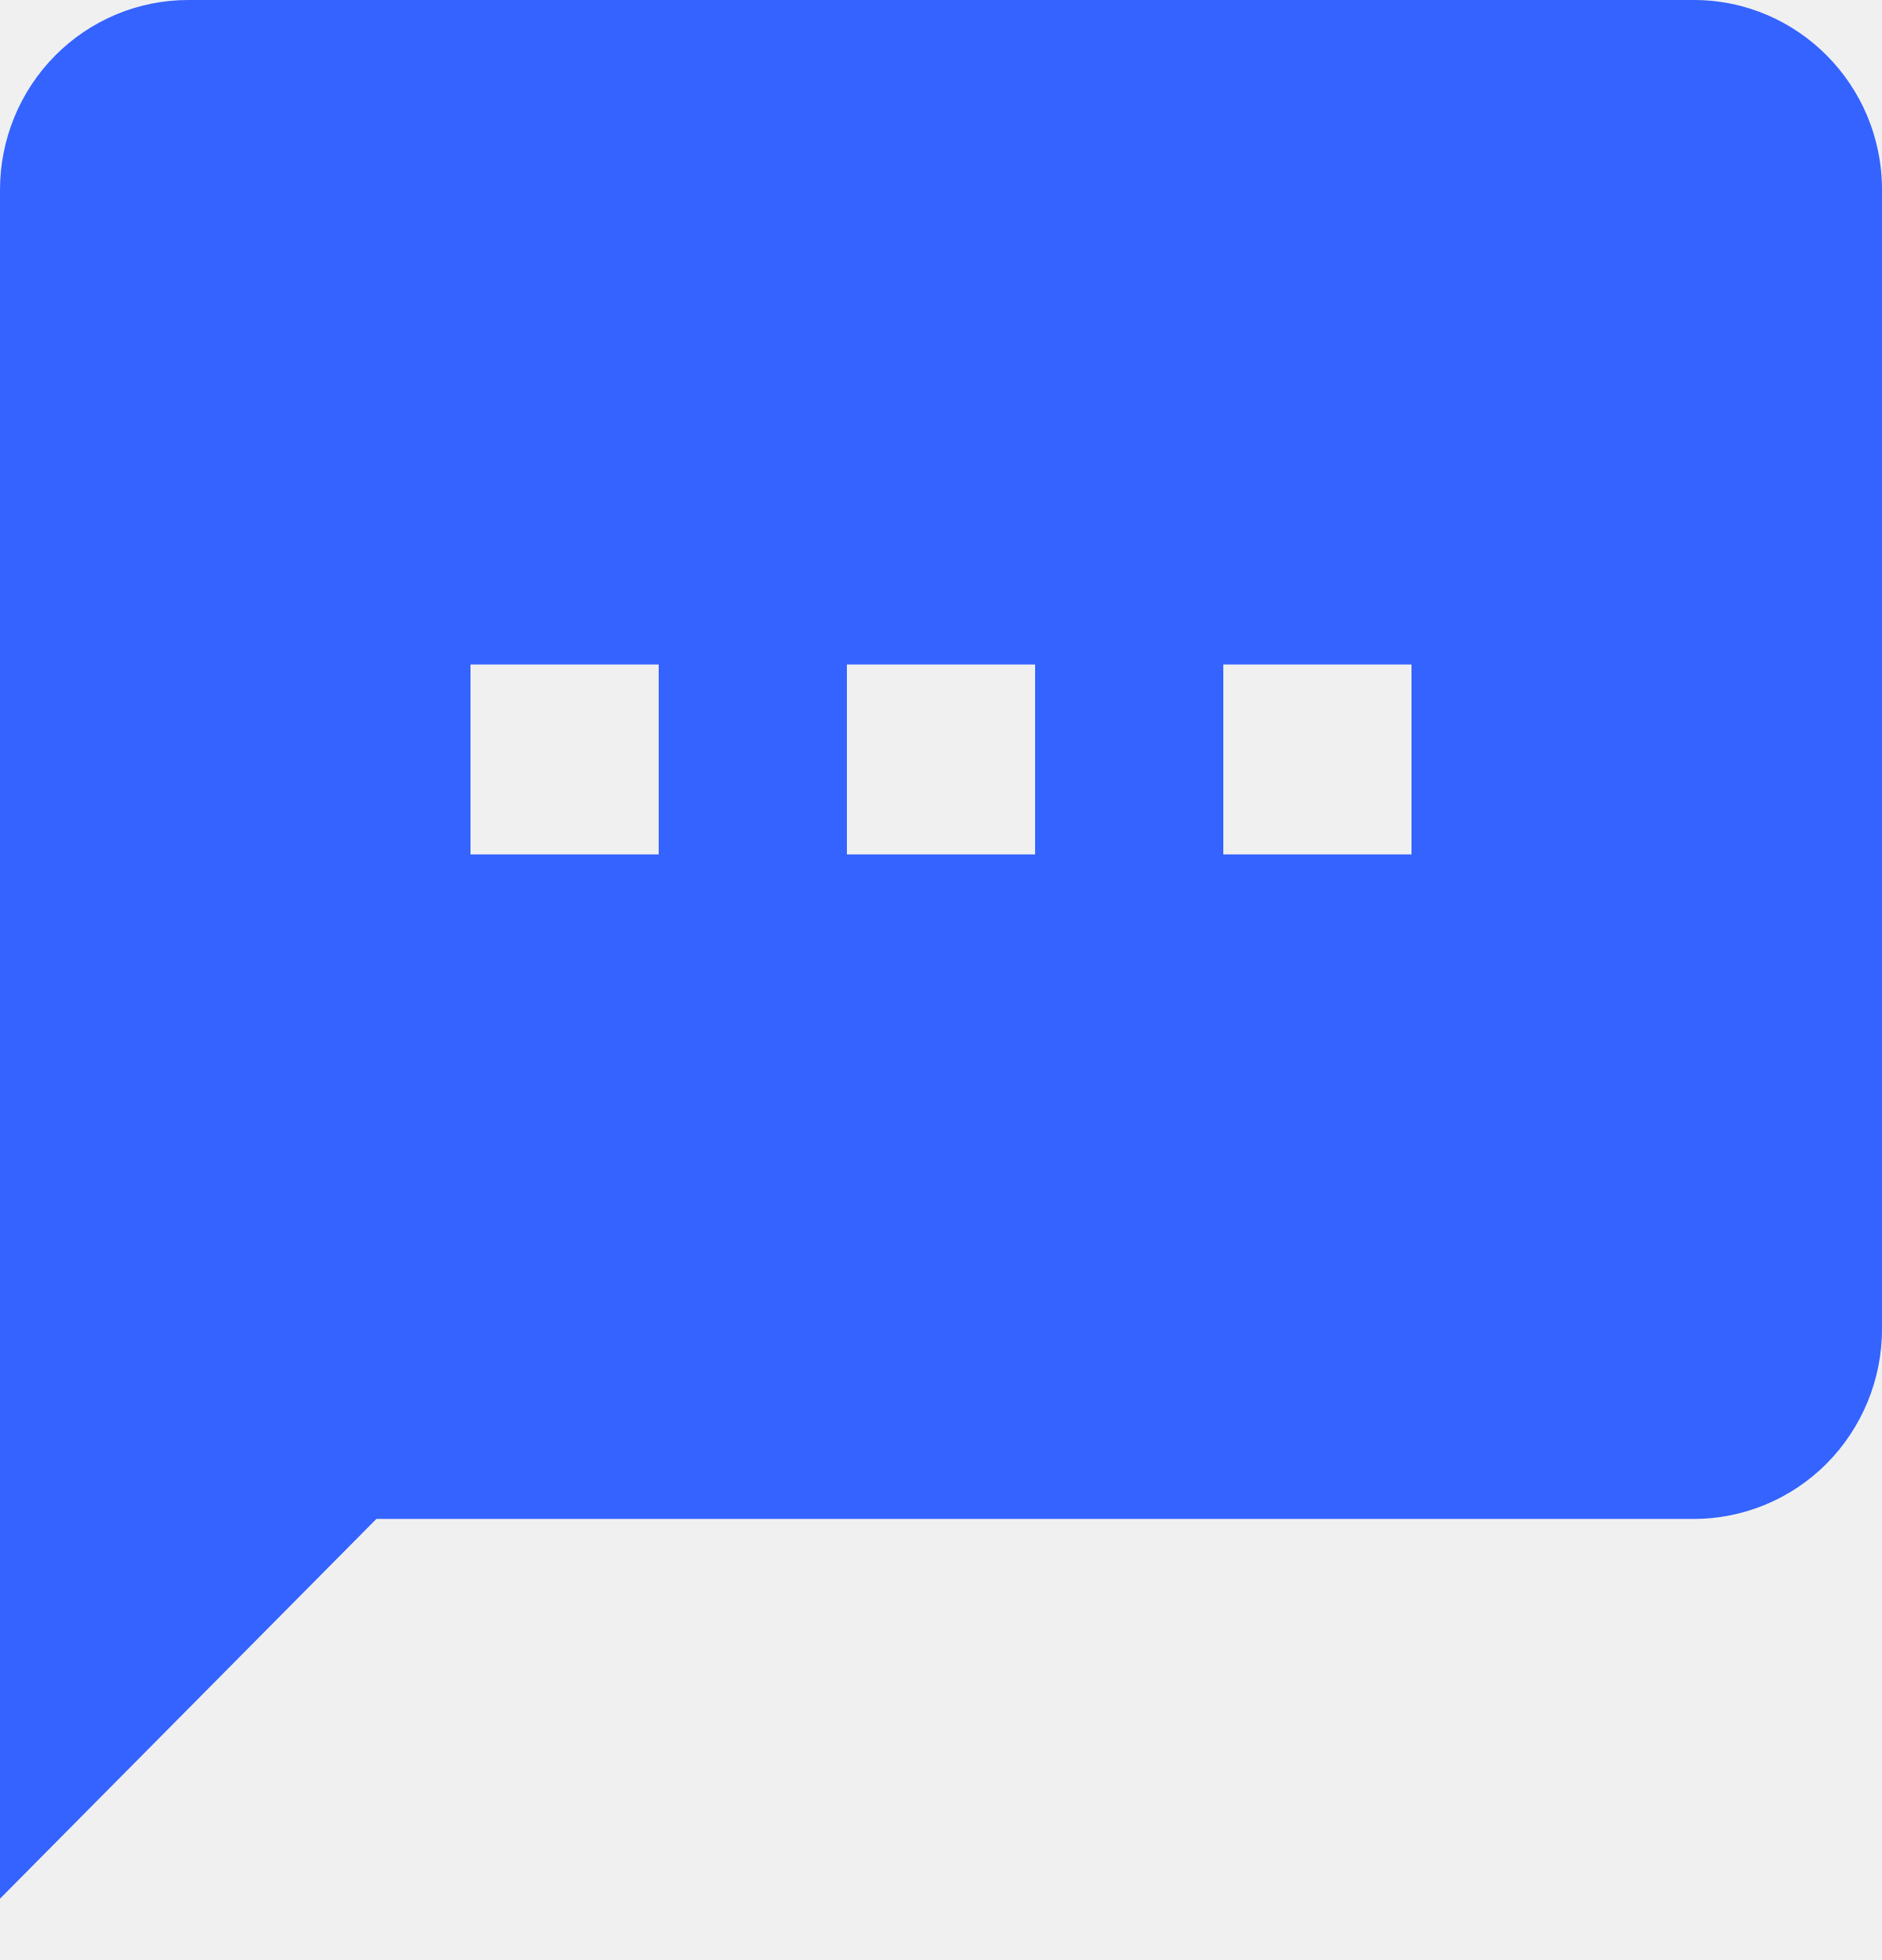
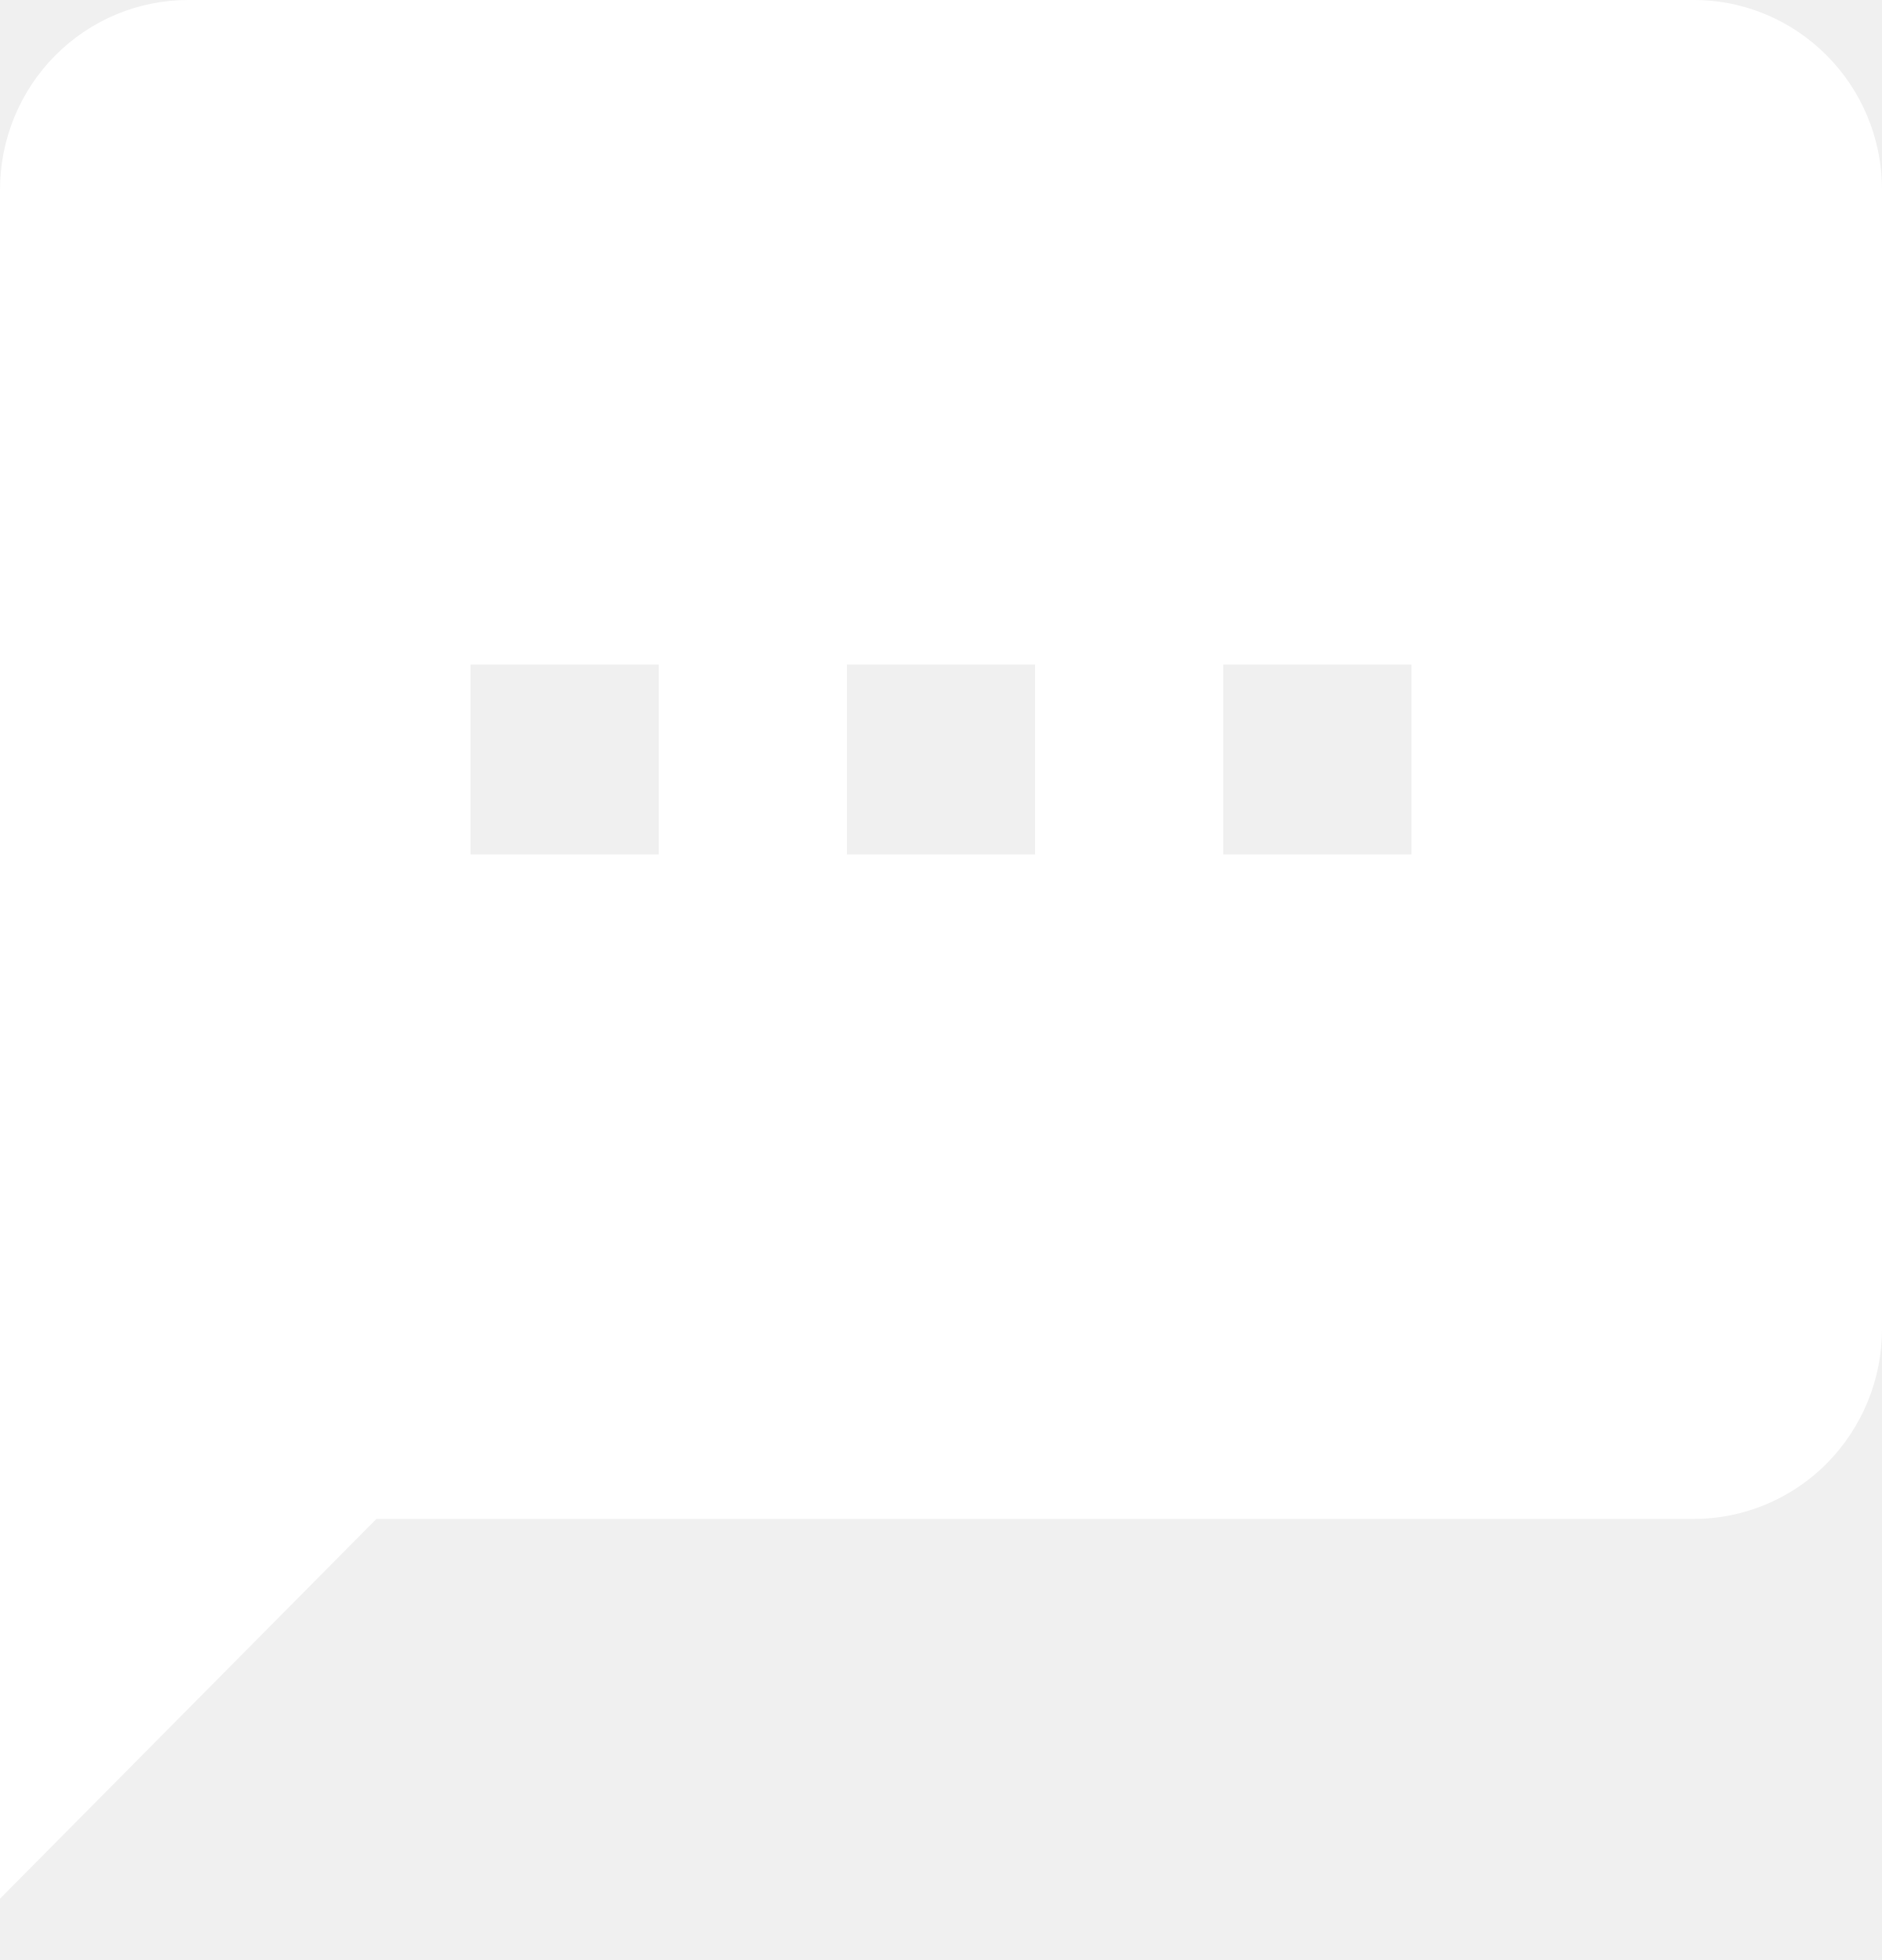
<svg xmlns="http://www.w3.org/2000/svg" width="24" height="25" viewBox="0 0 24 25" fill="none">
-   <path d="M18 10.898H15.6V8.476H18V10.898ZM13.2 10.898H10.8V8.476H13.2V10.898ZM8.4 10.898H6V8.476H8.4V10.898ZM21.6 0H2.4C1.763 0 1.153 0.255 0.703 0.709C0.253 1.163 0 1.779 0 2.422V24.218L4.8 19.374H21.6C22.236 19.374 22.847 19.119 23.297 18.665C23.747 18.21 24 17.595 24 16.952V2.422C24 1.078 22.92 0 21.6 0Z" fill="#3463FF" />
+   <path d="M18 10.898H15.6V8.476H18V10.898ZM13.2 10.898H10.8V8.476H13.2V10.898ZM8.4 10.898H6V8.476H8.4V10.898ZM21.6 0H2.4C1.763 0 1.153 0.255 0.703 0.709C0.253 1.163 0 1.779 0 2.422V24.218L4.8 19.374H21.6C22.236 19.374 22.847 19.119 23.297 18.665C23.747 18.21 24 17.595 24 16.952V2.422C24 1.078 22.92 0 21.6 0Z" fill="white" />
</svg>
